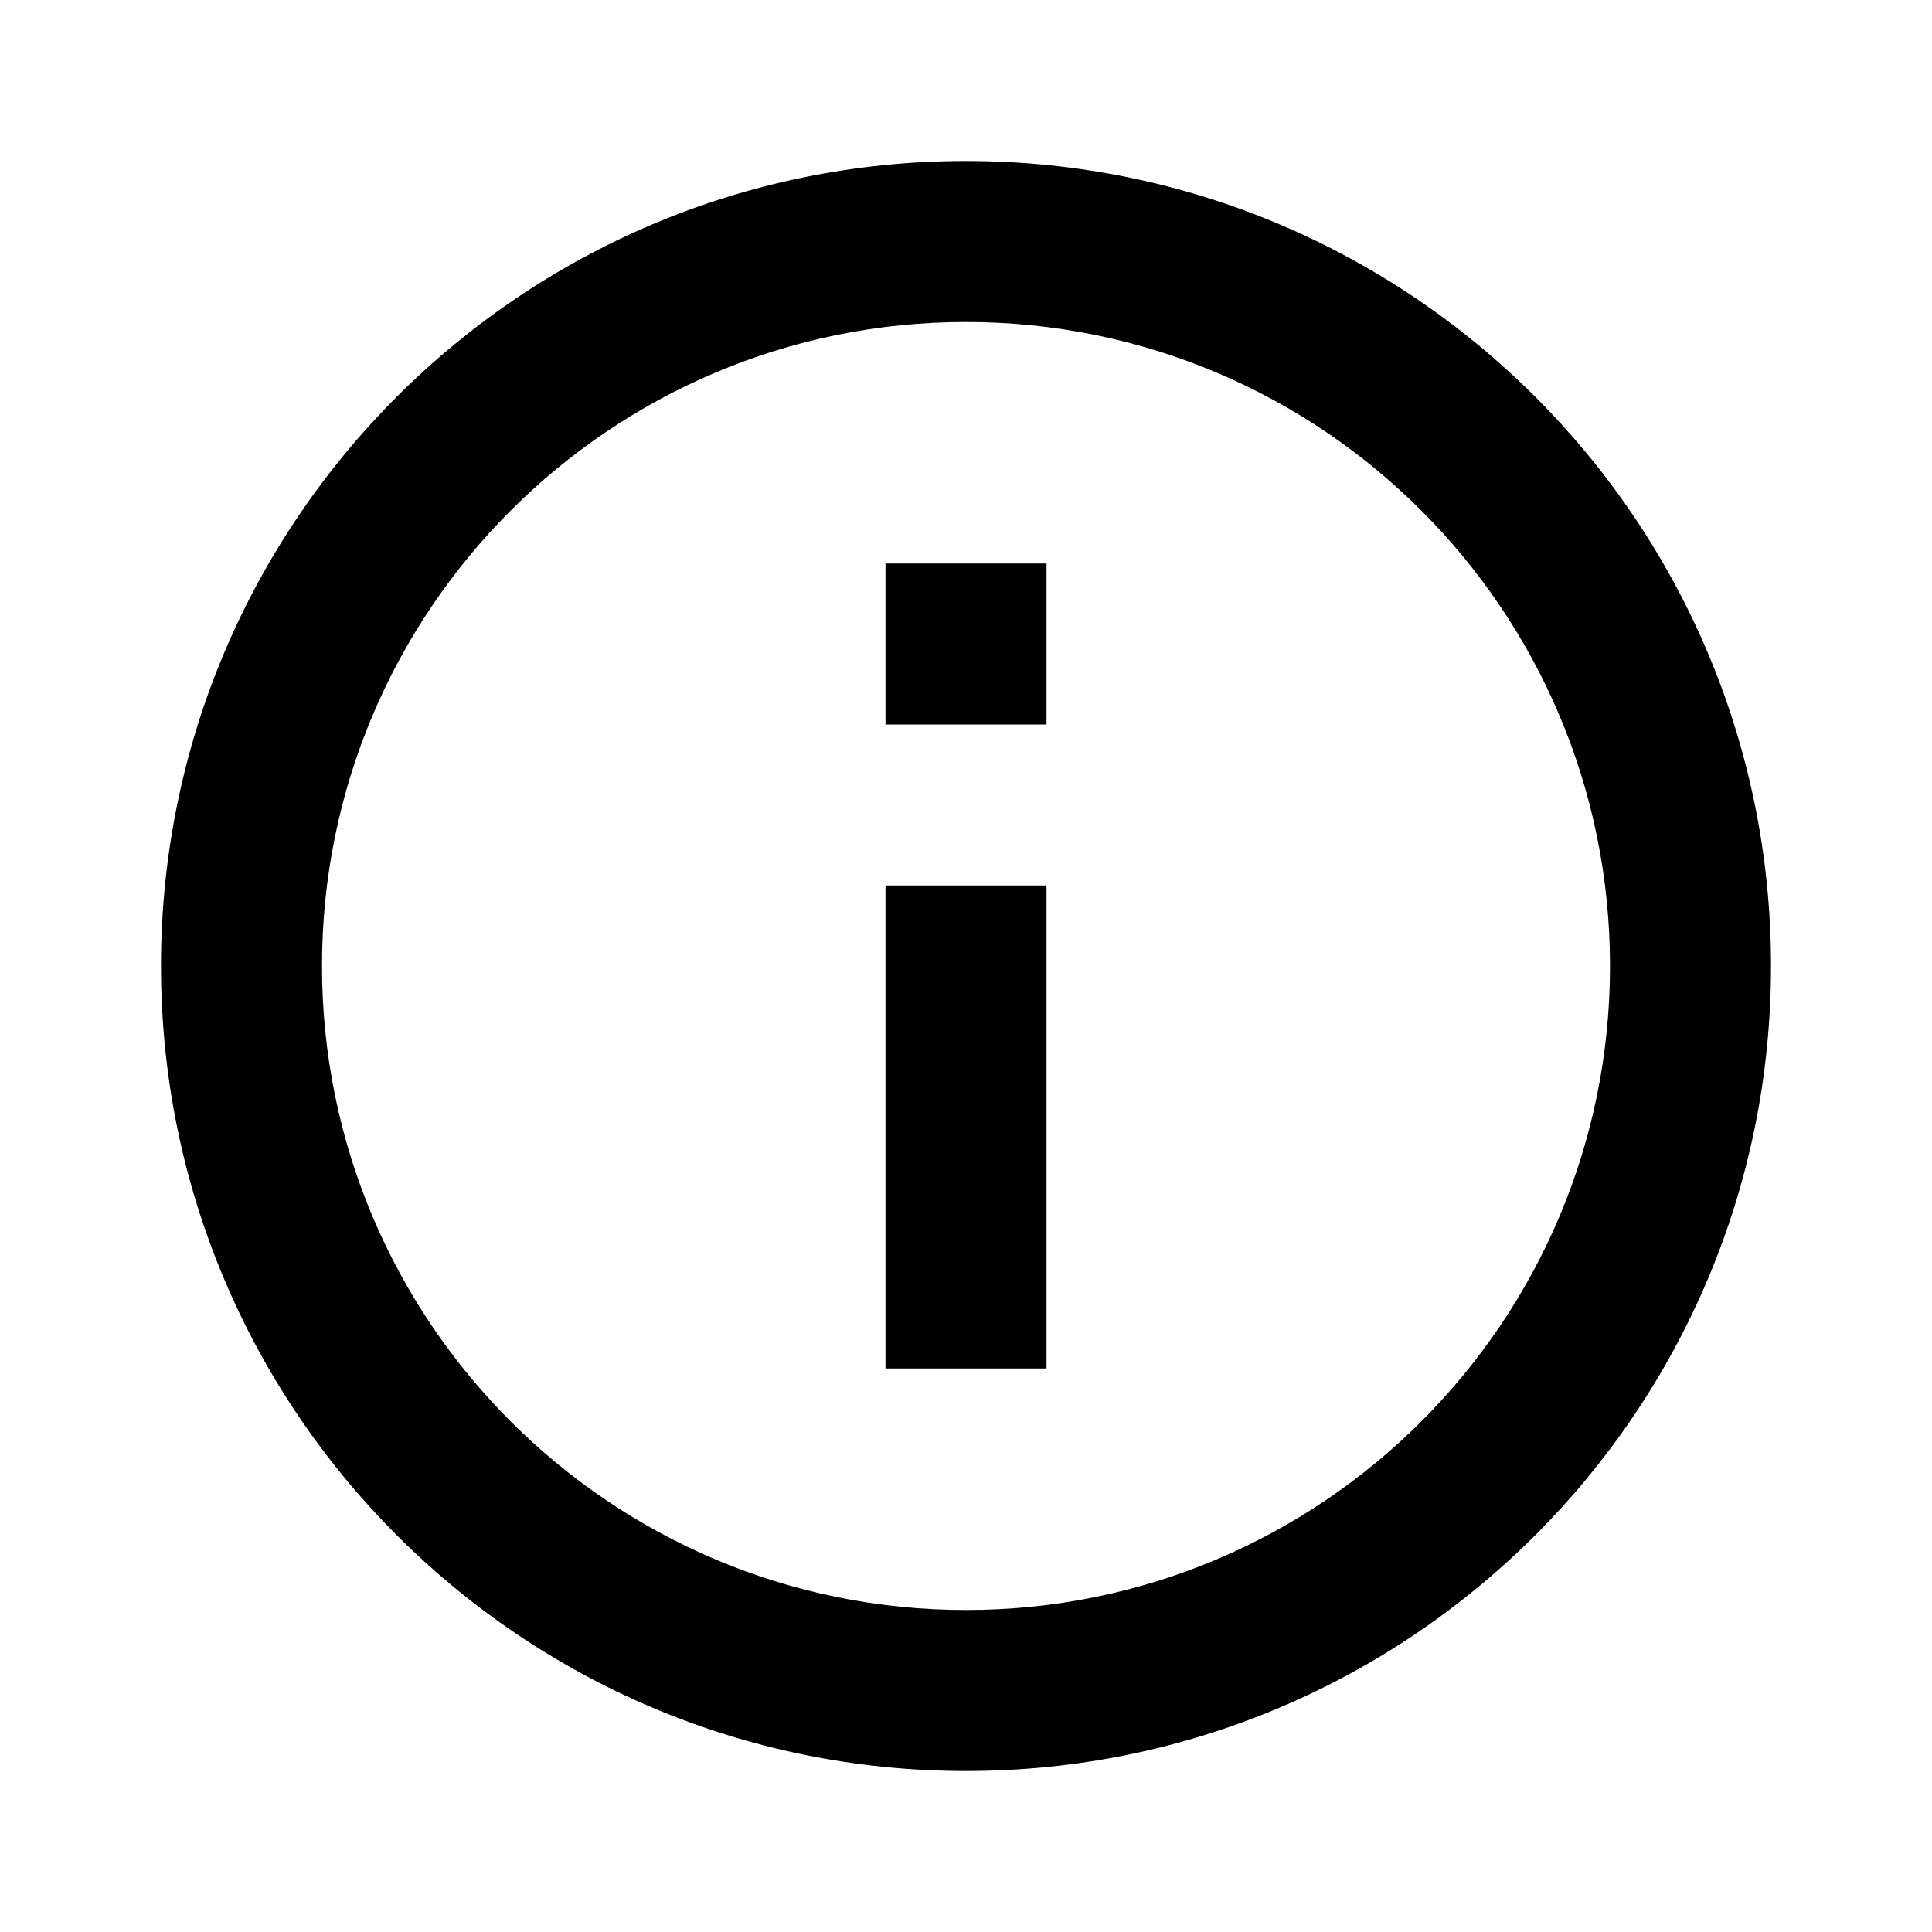
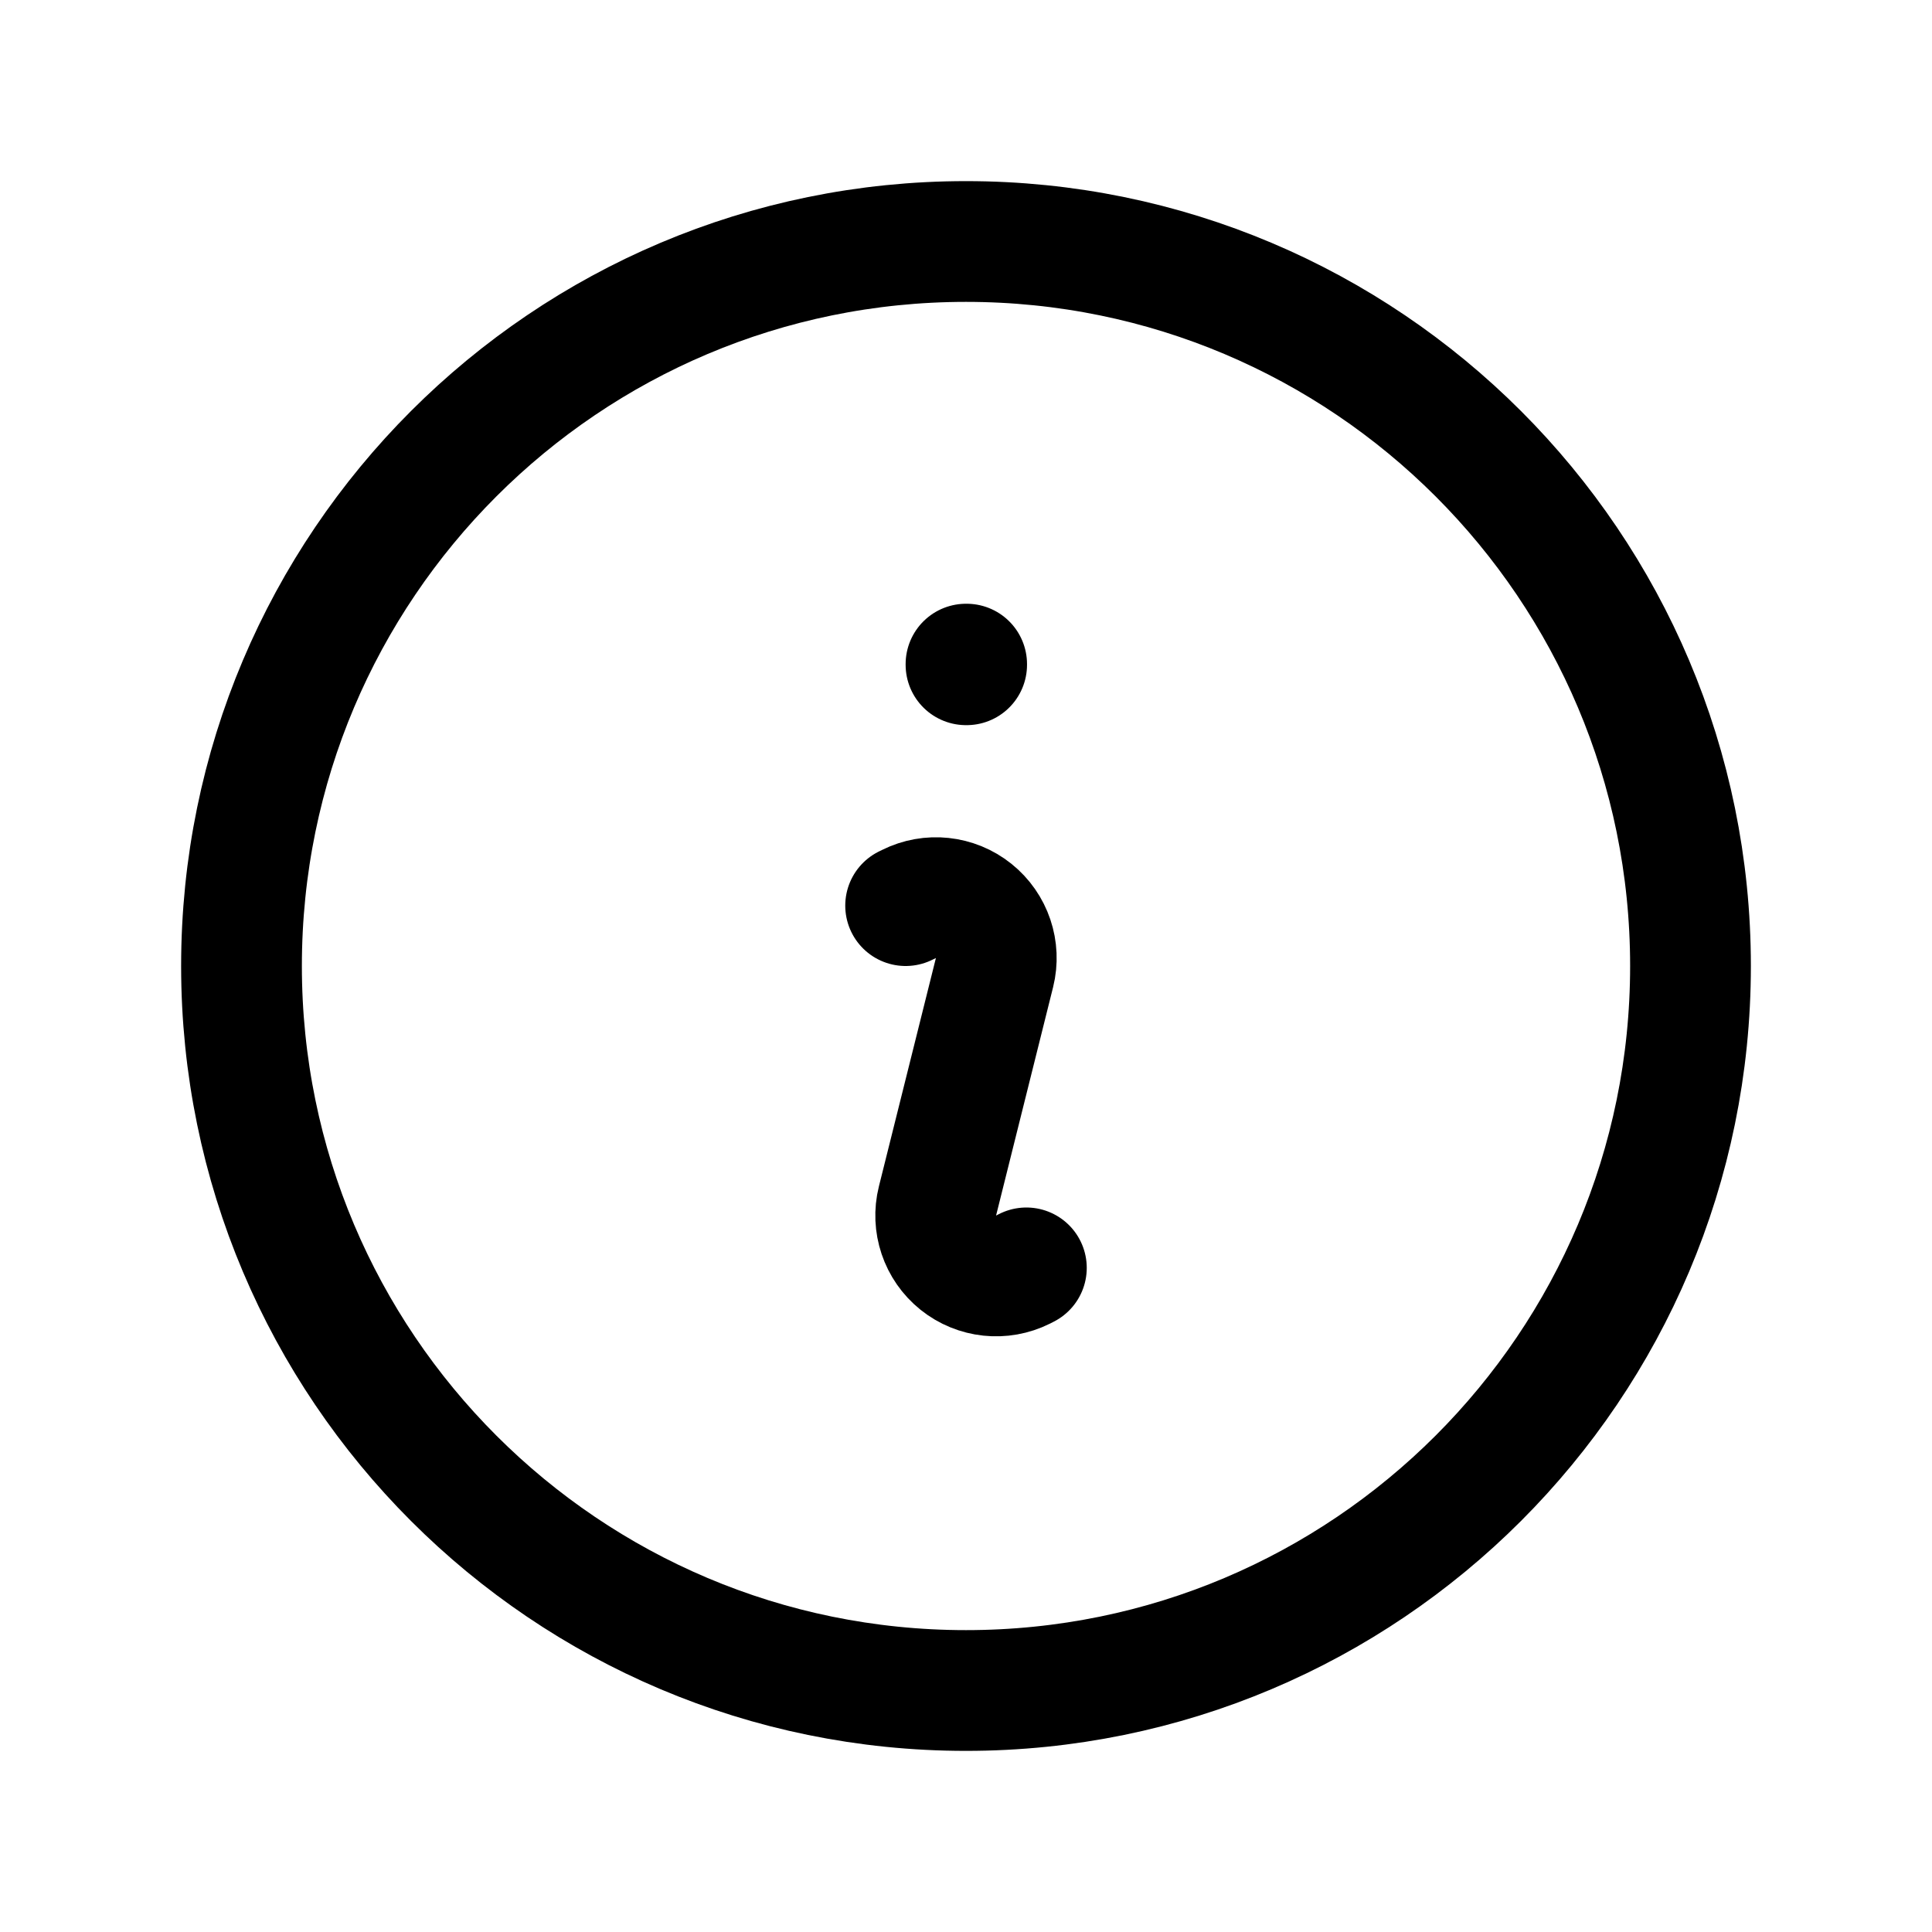
- <svg xmlns="http://www.w3.org/2000/svg" viewBox="0 0 24 24" width="20" height="20">
-   <path d="M12 22C6.477 22 2 17.523 2 12C2 6.477 6.477 2 12 2C17.523 2 22 6.477 22 12C22 17.523 17.523 22 12 22ZM12 20C16.418 20 20 16.418 20 12C20 7.582 16.418 4 12 4C7.582 4 4 7.582 4 12C4 16.418 7.582 20 12 20ZM11 7H13V9H11V7ZM11 11H13V17H11V11Z" fill="currentColor" />
+ <svg xmlns="http://www.w3.org/2000/svg" fill="none" viewBox="0 0 24 24" stroke-width="1.5" stroke="currentColor" class="w-6 h-6">
+   <path stroke-linecap="round" stroke-linejoin="round" d="M11.25 11.25l.041-.02a.75.75 0 011.063.852l-.708 2.836a.75.75 0 001.063.853l.041-.021M21 12a9 9 0 11-18 0 9 9 0 0118 0zm-9-3.75h.008v.008H12V8.25z" />
</svg>
